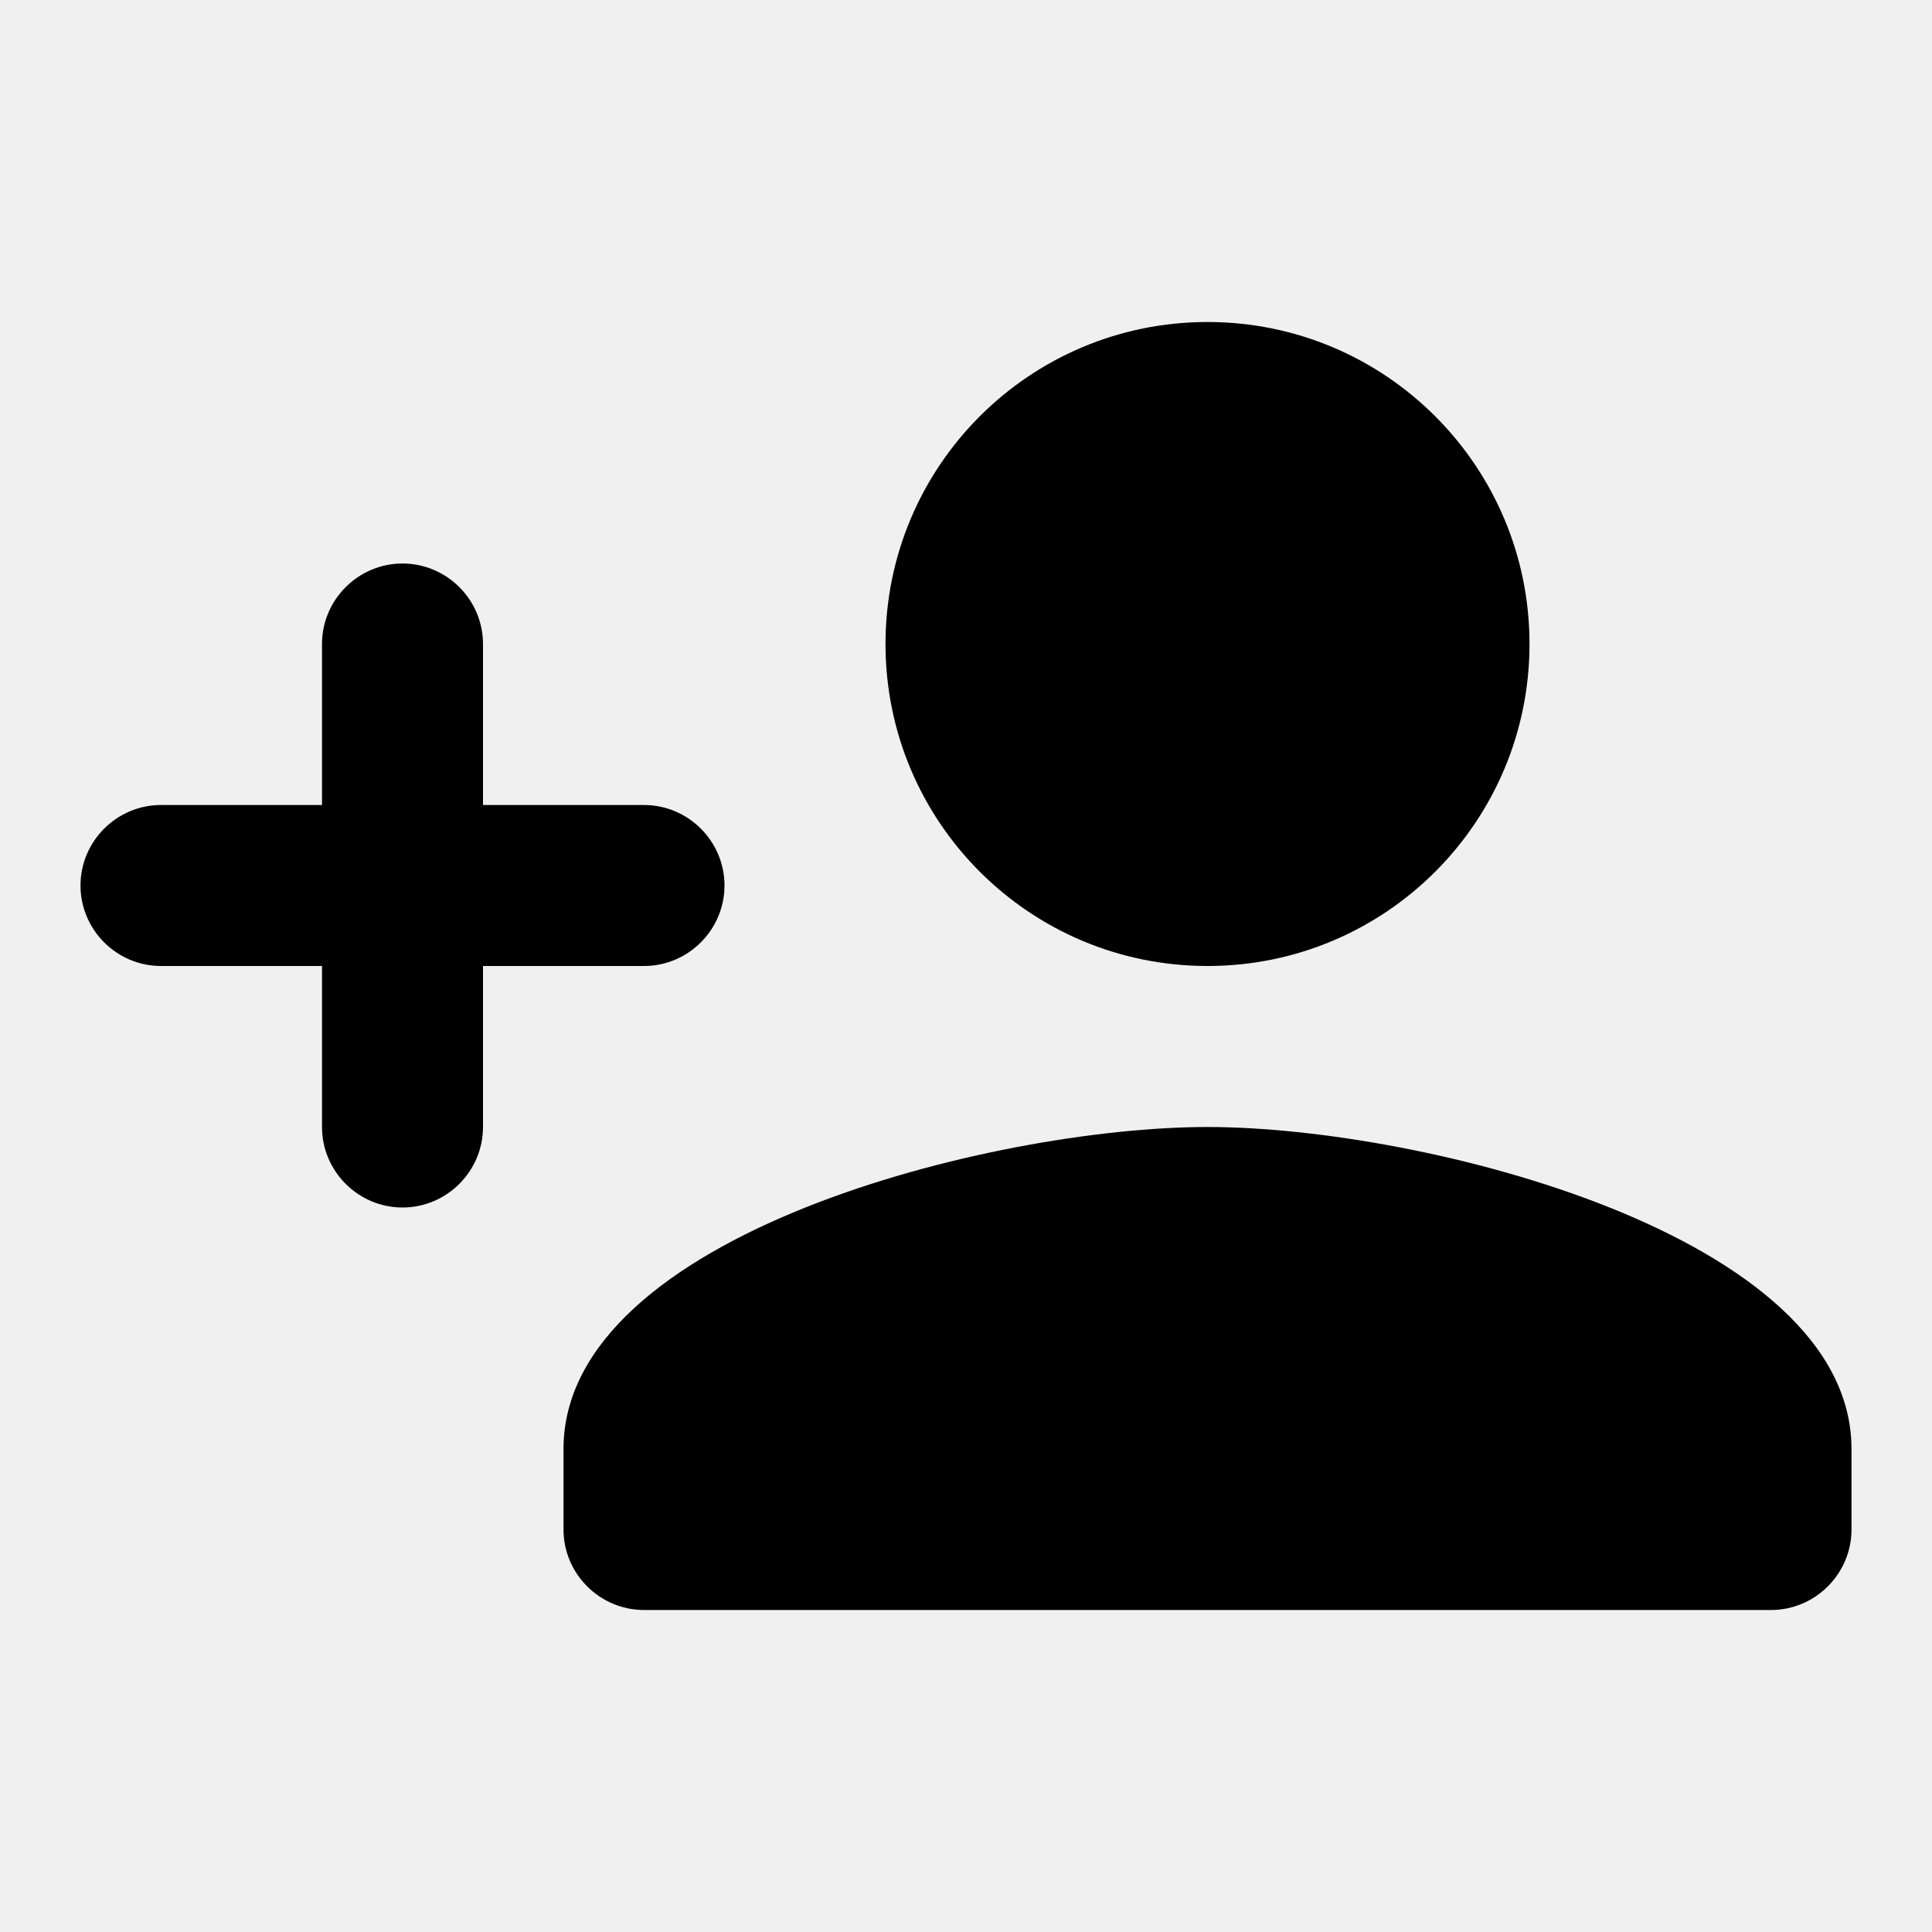
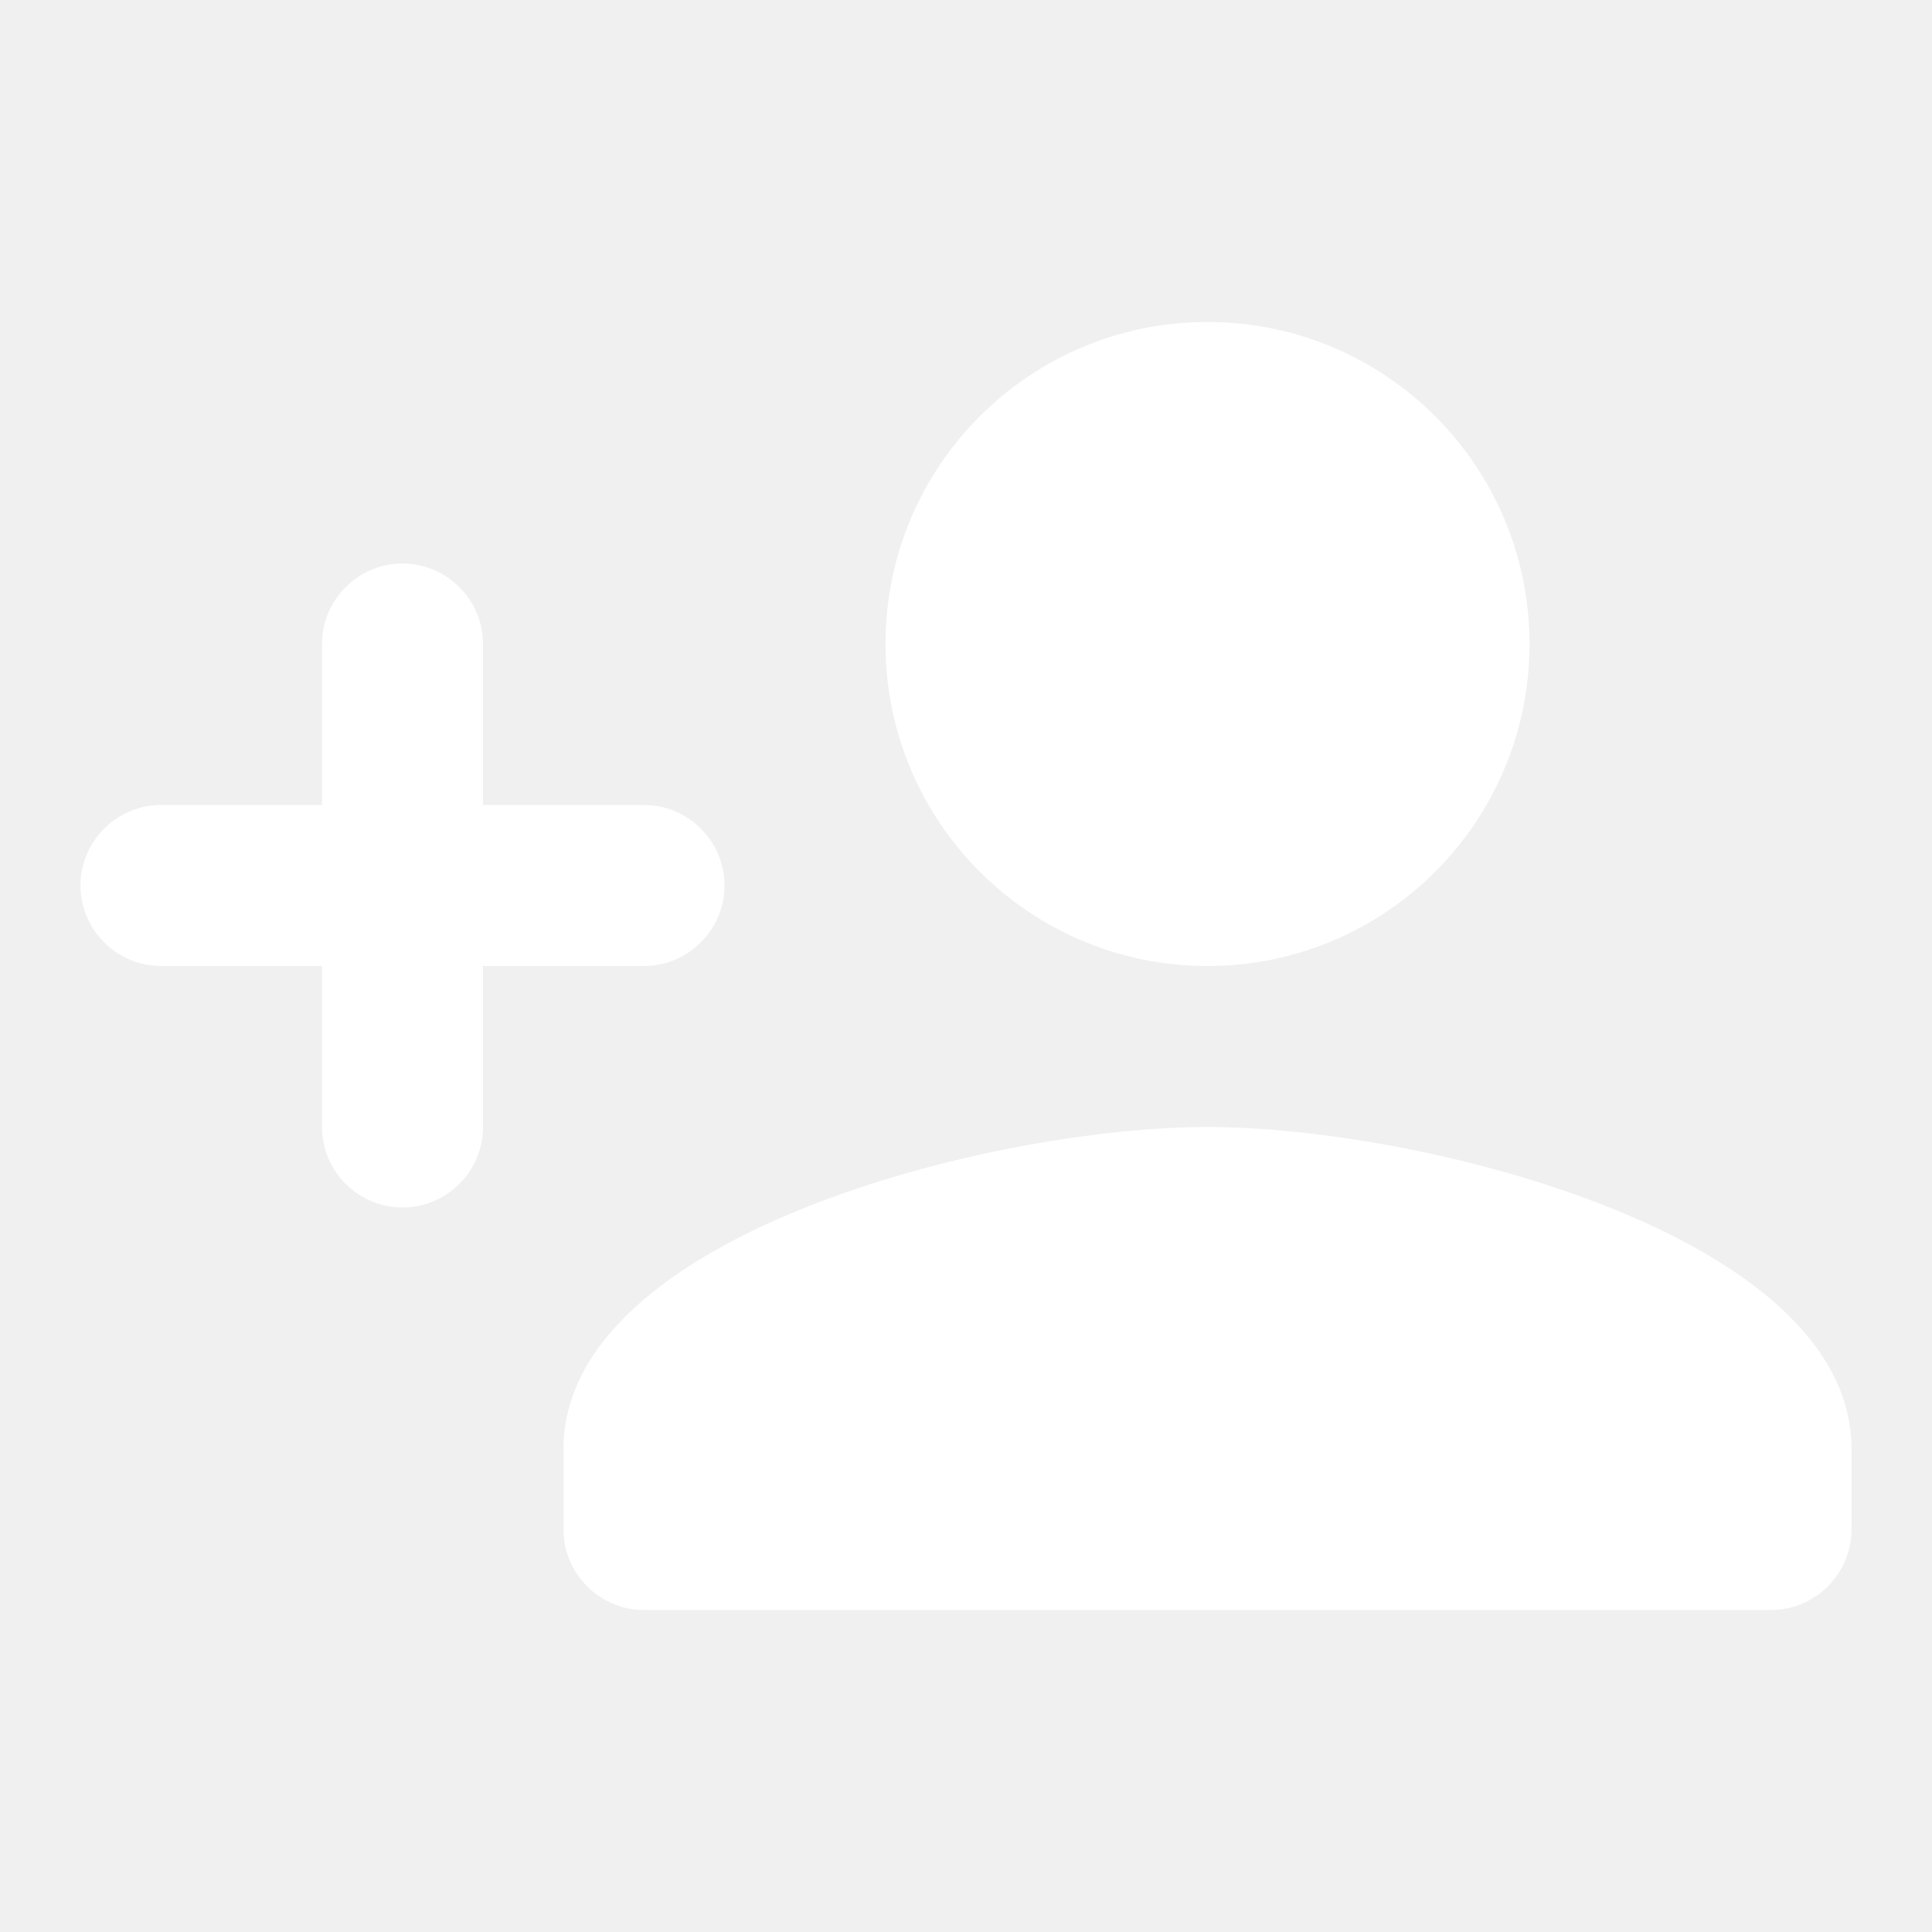
<svg xmlns="http://www.w3.org/2000/svg" width="24" height="24" viewBox="0 0 24 24">
  <path fill="none" d="M0 0h24v24H0V0z" />
-   <path d="M15 12c2.21 0 4-1.79 4-4s-1.79-4-4-4-4 1.79-4 4 1.79 4 4 4zm-9-2V8c0-.55-.45-1-1-1s-1 .45-1 1v2H2c-.55 0-1 .45-1 1s.45 1 1 1h2v2c0 .55.45 1 1 1s1-.45 1-1v-2h2c.55 0 1-.45 1-1s-.45-1-1-1H6zm9 4c-2.67 0-8 1.34-8 4v1c0 .55.45 1 1 1h14c.55 0 1-.45 1-1v-1c0-2.66-5.33-4-8-4z" />
+   <path fill="white" d="M15 12c2.21 0 4-1.79 4-4s-1.79-4-4-4-4 1.79-4 4 1.79 4 4 4zm-9-2V8c0-.55-.45-1-1-1s-1 .45-1 1v2H2c-.55 0-1 .45-1 1s.45 1 1 1h2v2c0 .55.45 1 1 1s1-.45 1-1v-2h2c.55 0 1-.45 1-1s-.45-1-1-1H6zm9 4c-2.67 0-8 1.34-8 4v1c0 .55.45 1 1 1h14c.55 0 1-.45 1-1v-1c0-2.66-5.33-4-8-4z" />
</svg>
